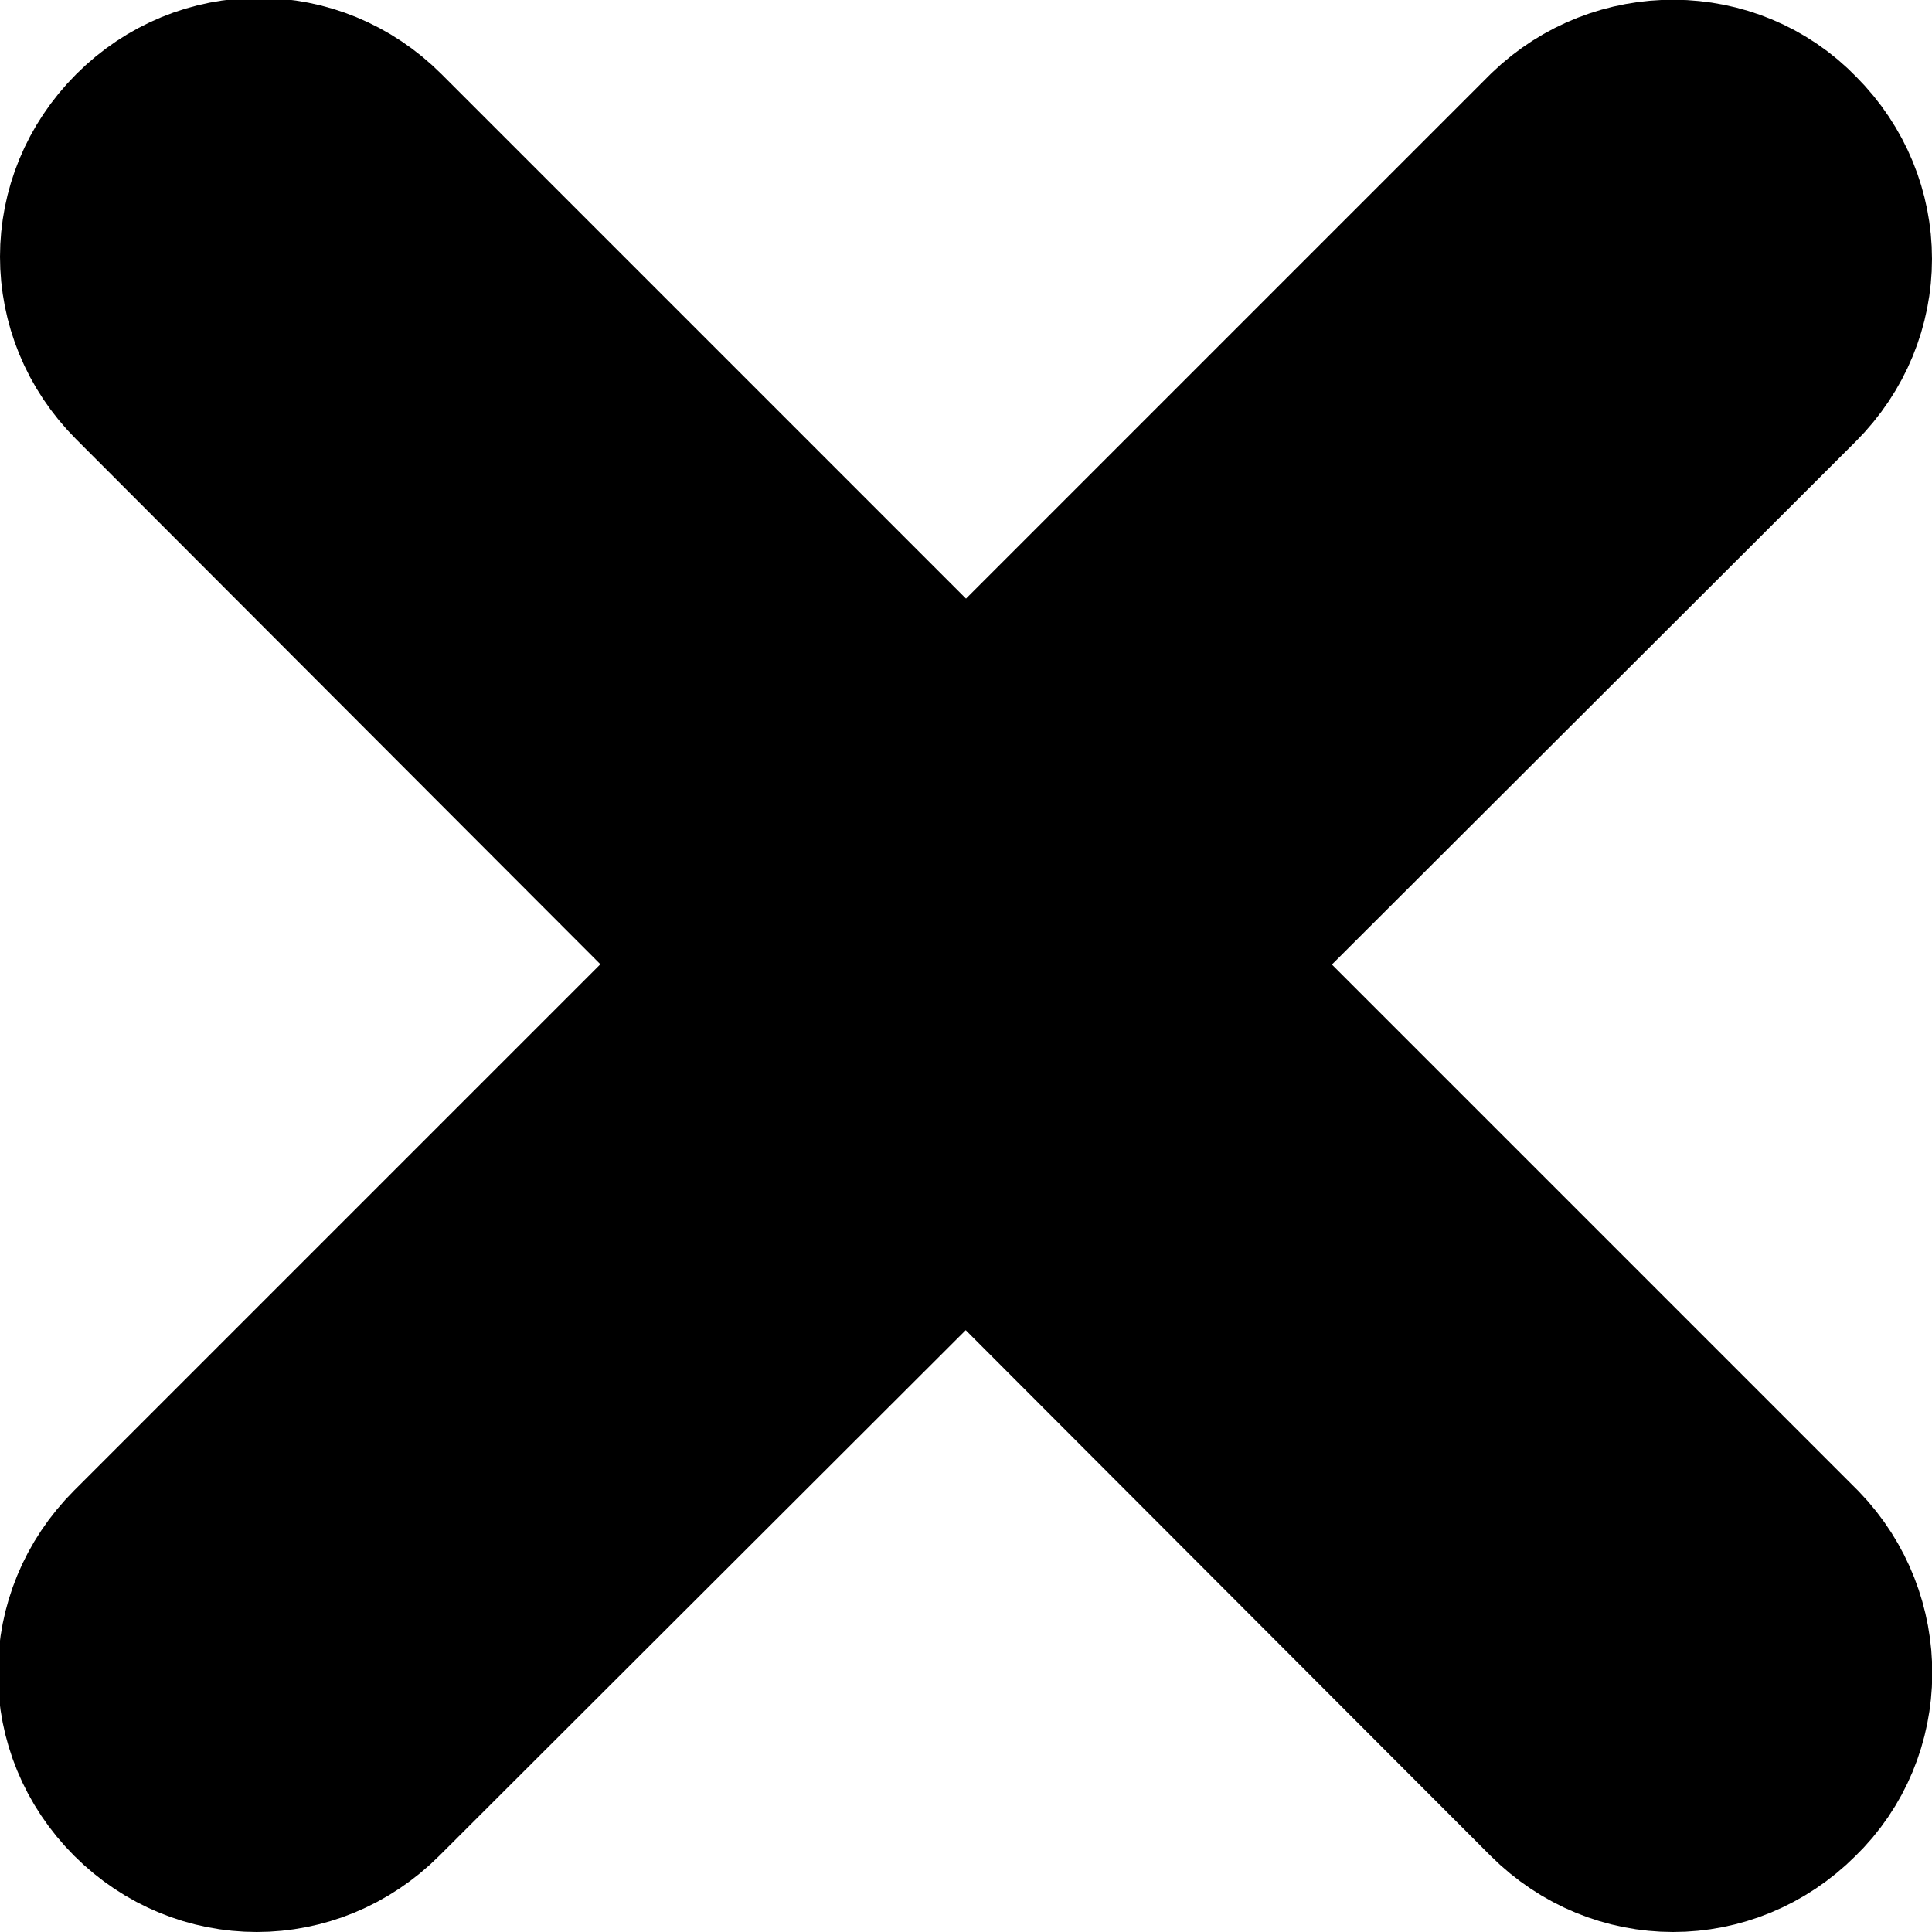
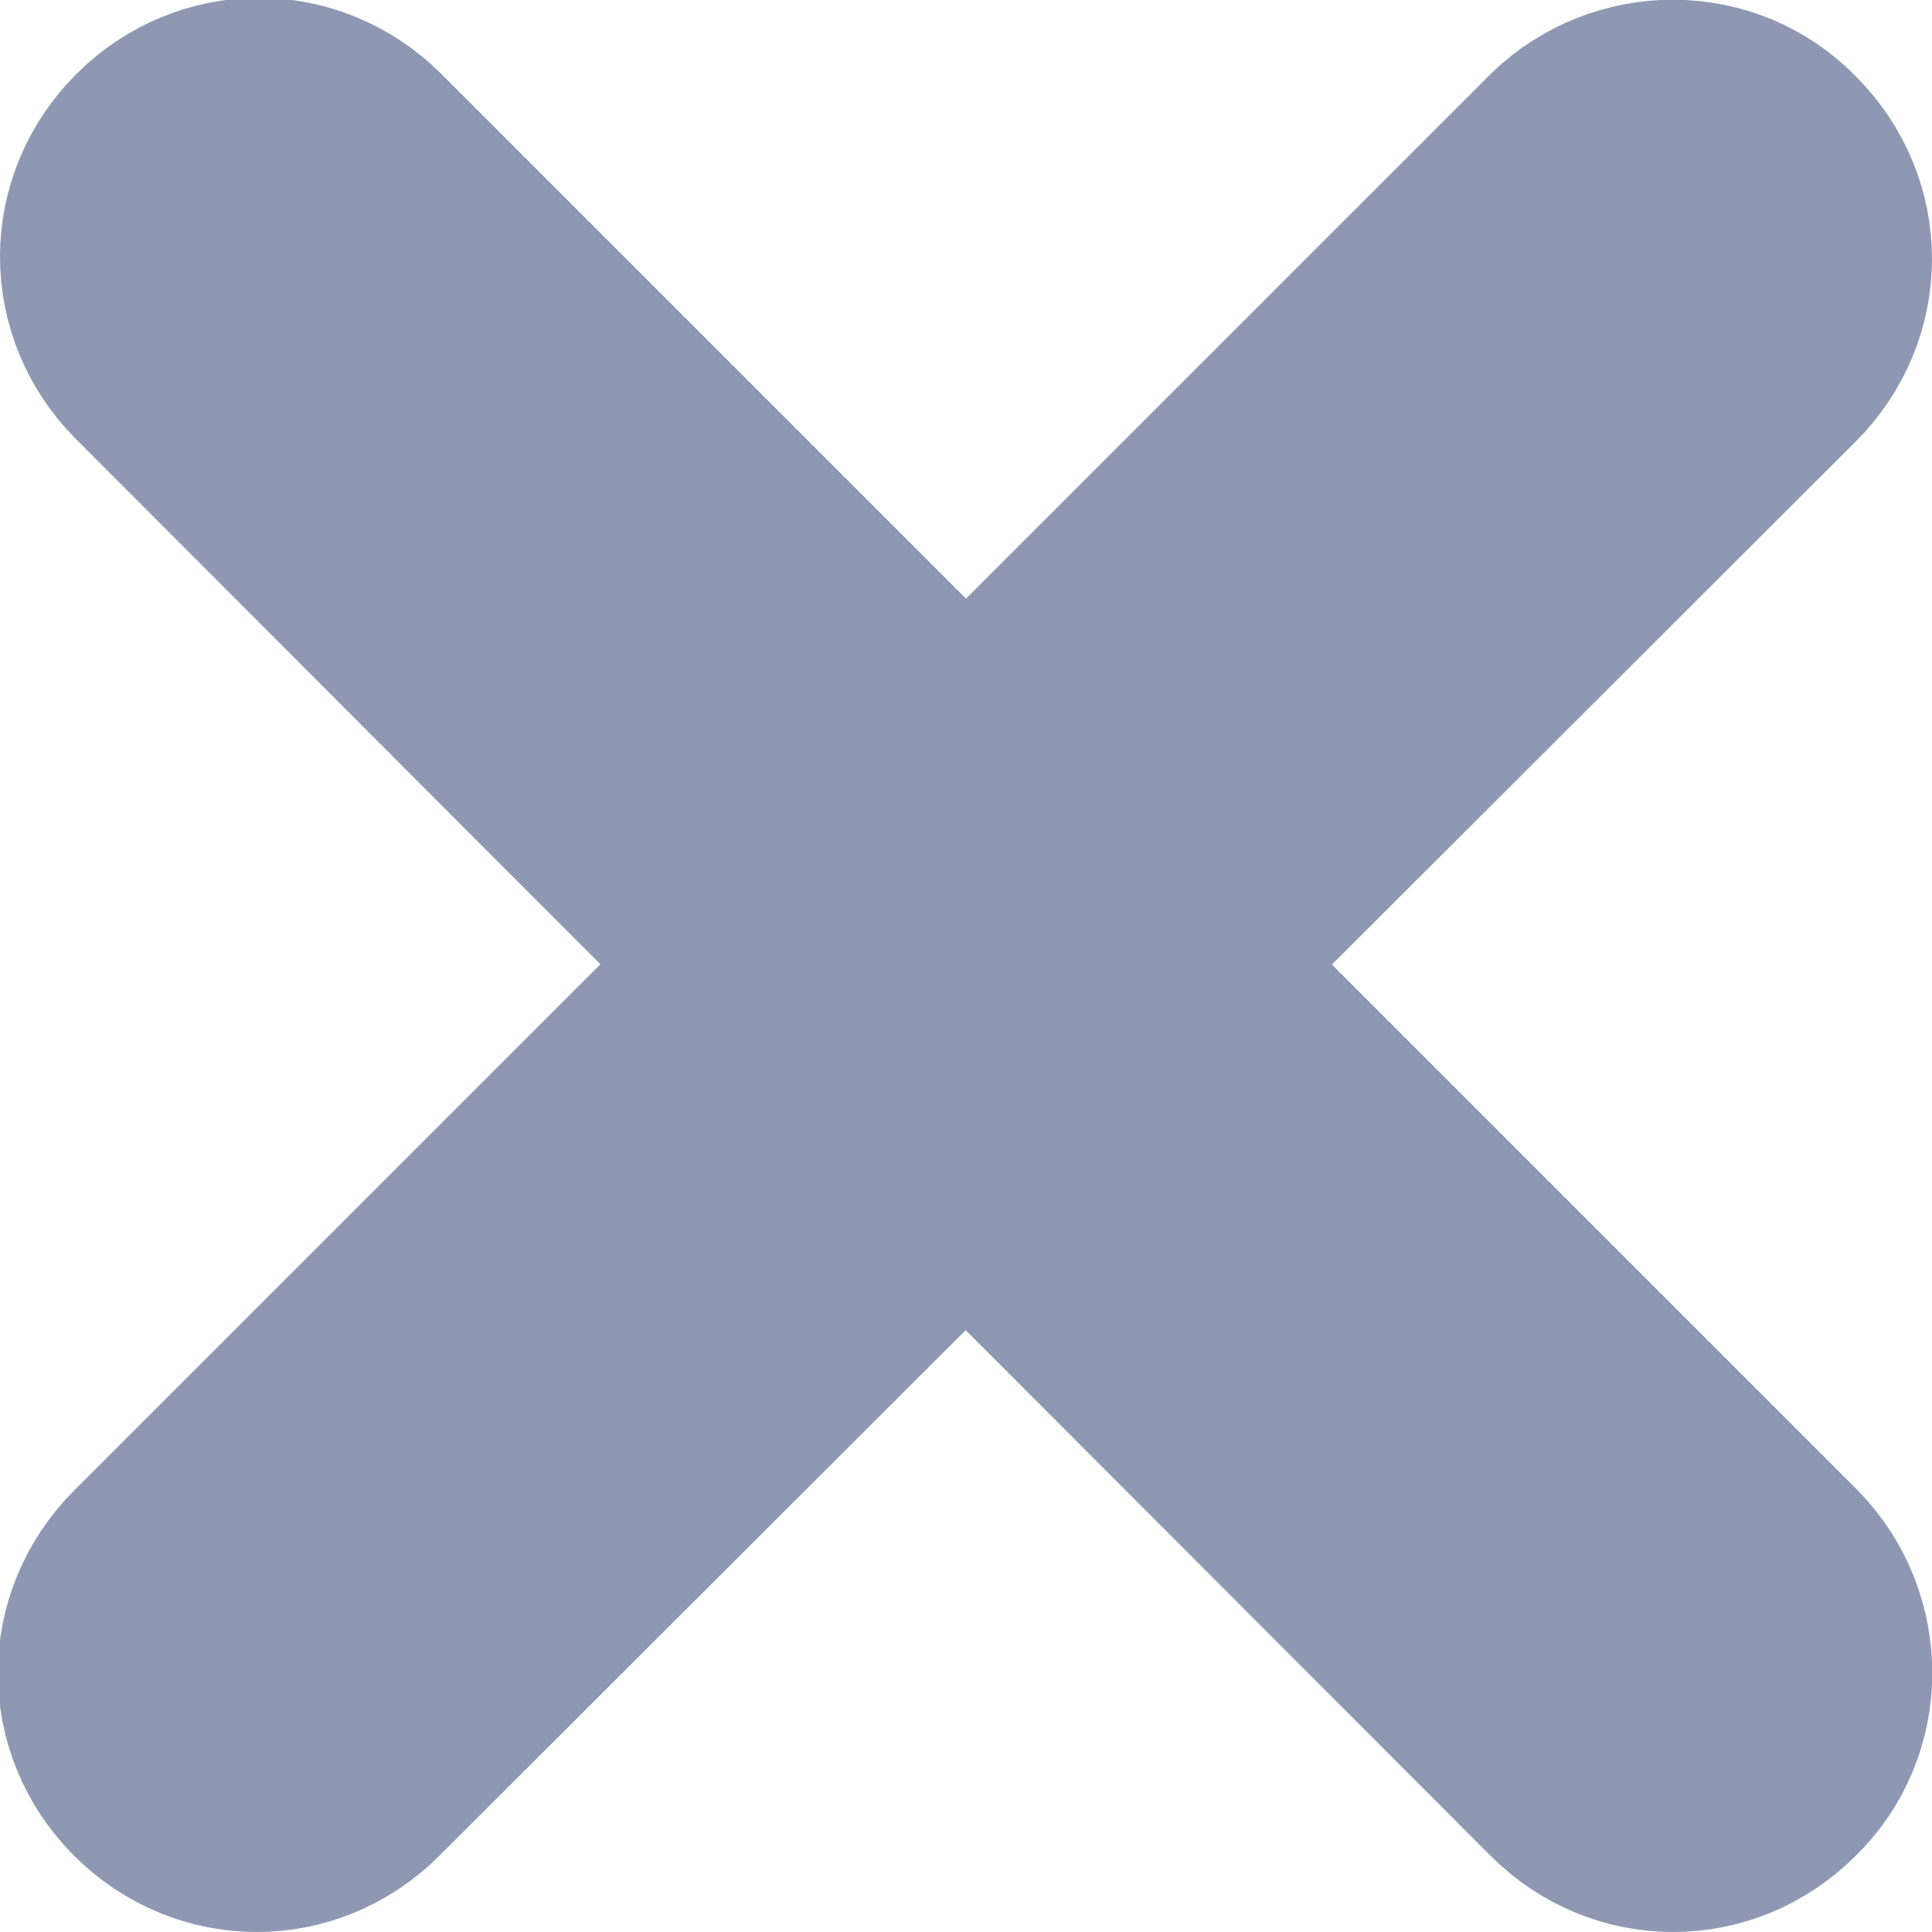
<svg xmlns="http://www.w3.org/2000/svg" version="1.1" id="Layer_1" x="0px" y="0px" viewBox="0 0 9.03 9.03" style="enable-background:new 0 0 9.03 9.03;" xml:space="preserve">
  <style type="text/css">
- 	.st0{stroke:#000000;stroke-miterlimit:10;}
+ 	.st0{stroke:#8e98b3;fill:#8e98b3;stroke-miterlimit:10;}
</style>
  <path class="st0" d="M8.32,8.32L8.32,8.32c-0.28,0.28-0.72,0.28-1,0L0.71,1.7c-0.28-0.28-0.28-0.72,0-1l0,0c0.28-0.28,0.72-0.28,1,0  l6.62,6.62C8.6,7.6,8.6,8.05,8.32,8.32z" />
  <path class="st0" d="M8.32,0.71L8.32,0.71c0.28,0.28,0.28,0.72,0,1L1.7,8.32c-0.28,0.28-0.72,0.28-1,0l0,0c-0.28-0.28-0.28-0.72,0-1  l6.62-6.62C7.6,0.43,8.05,0.43,8.32,0.71z" />
</svg>
